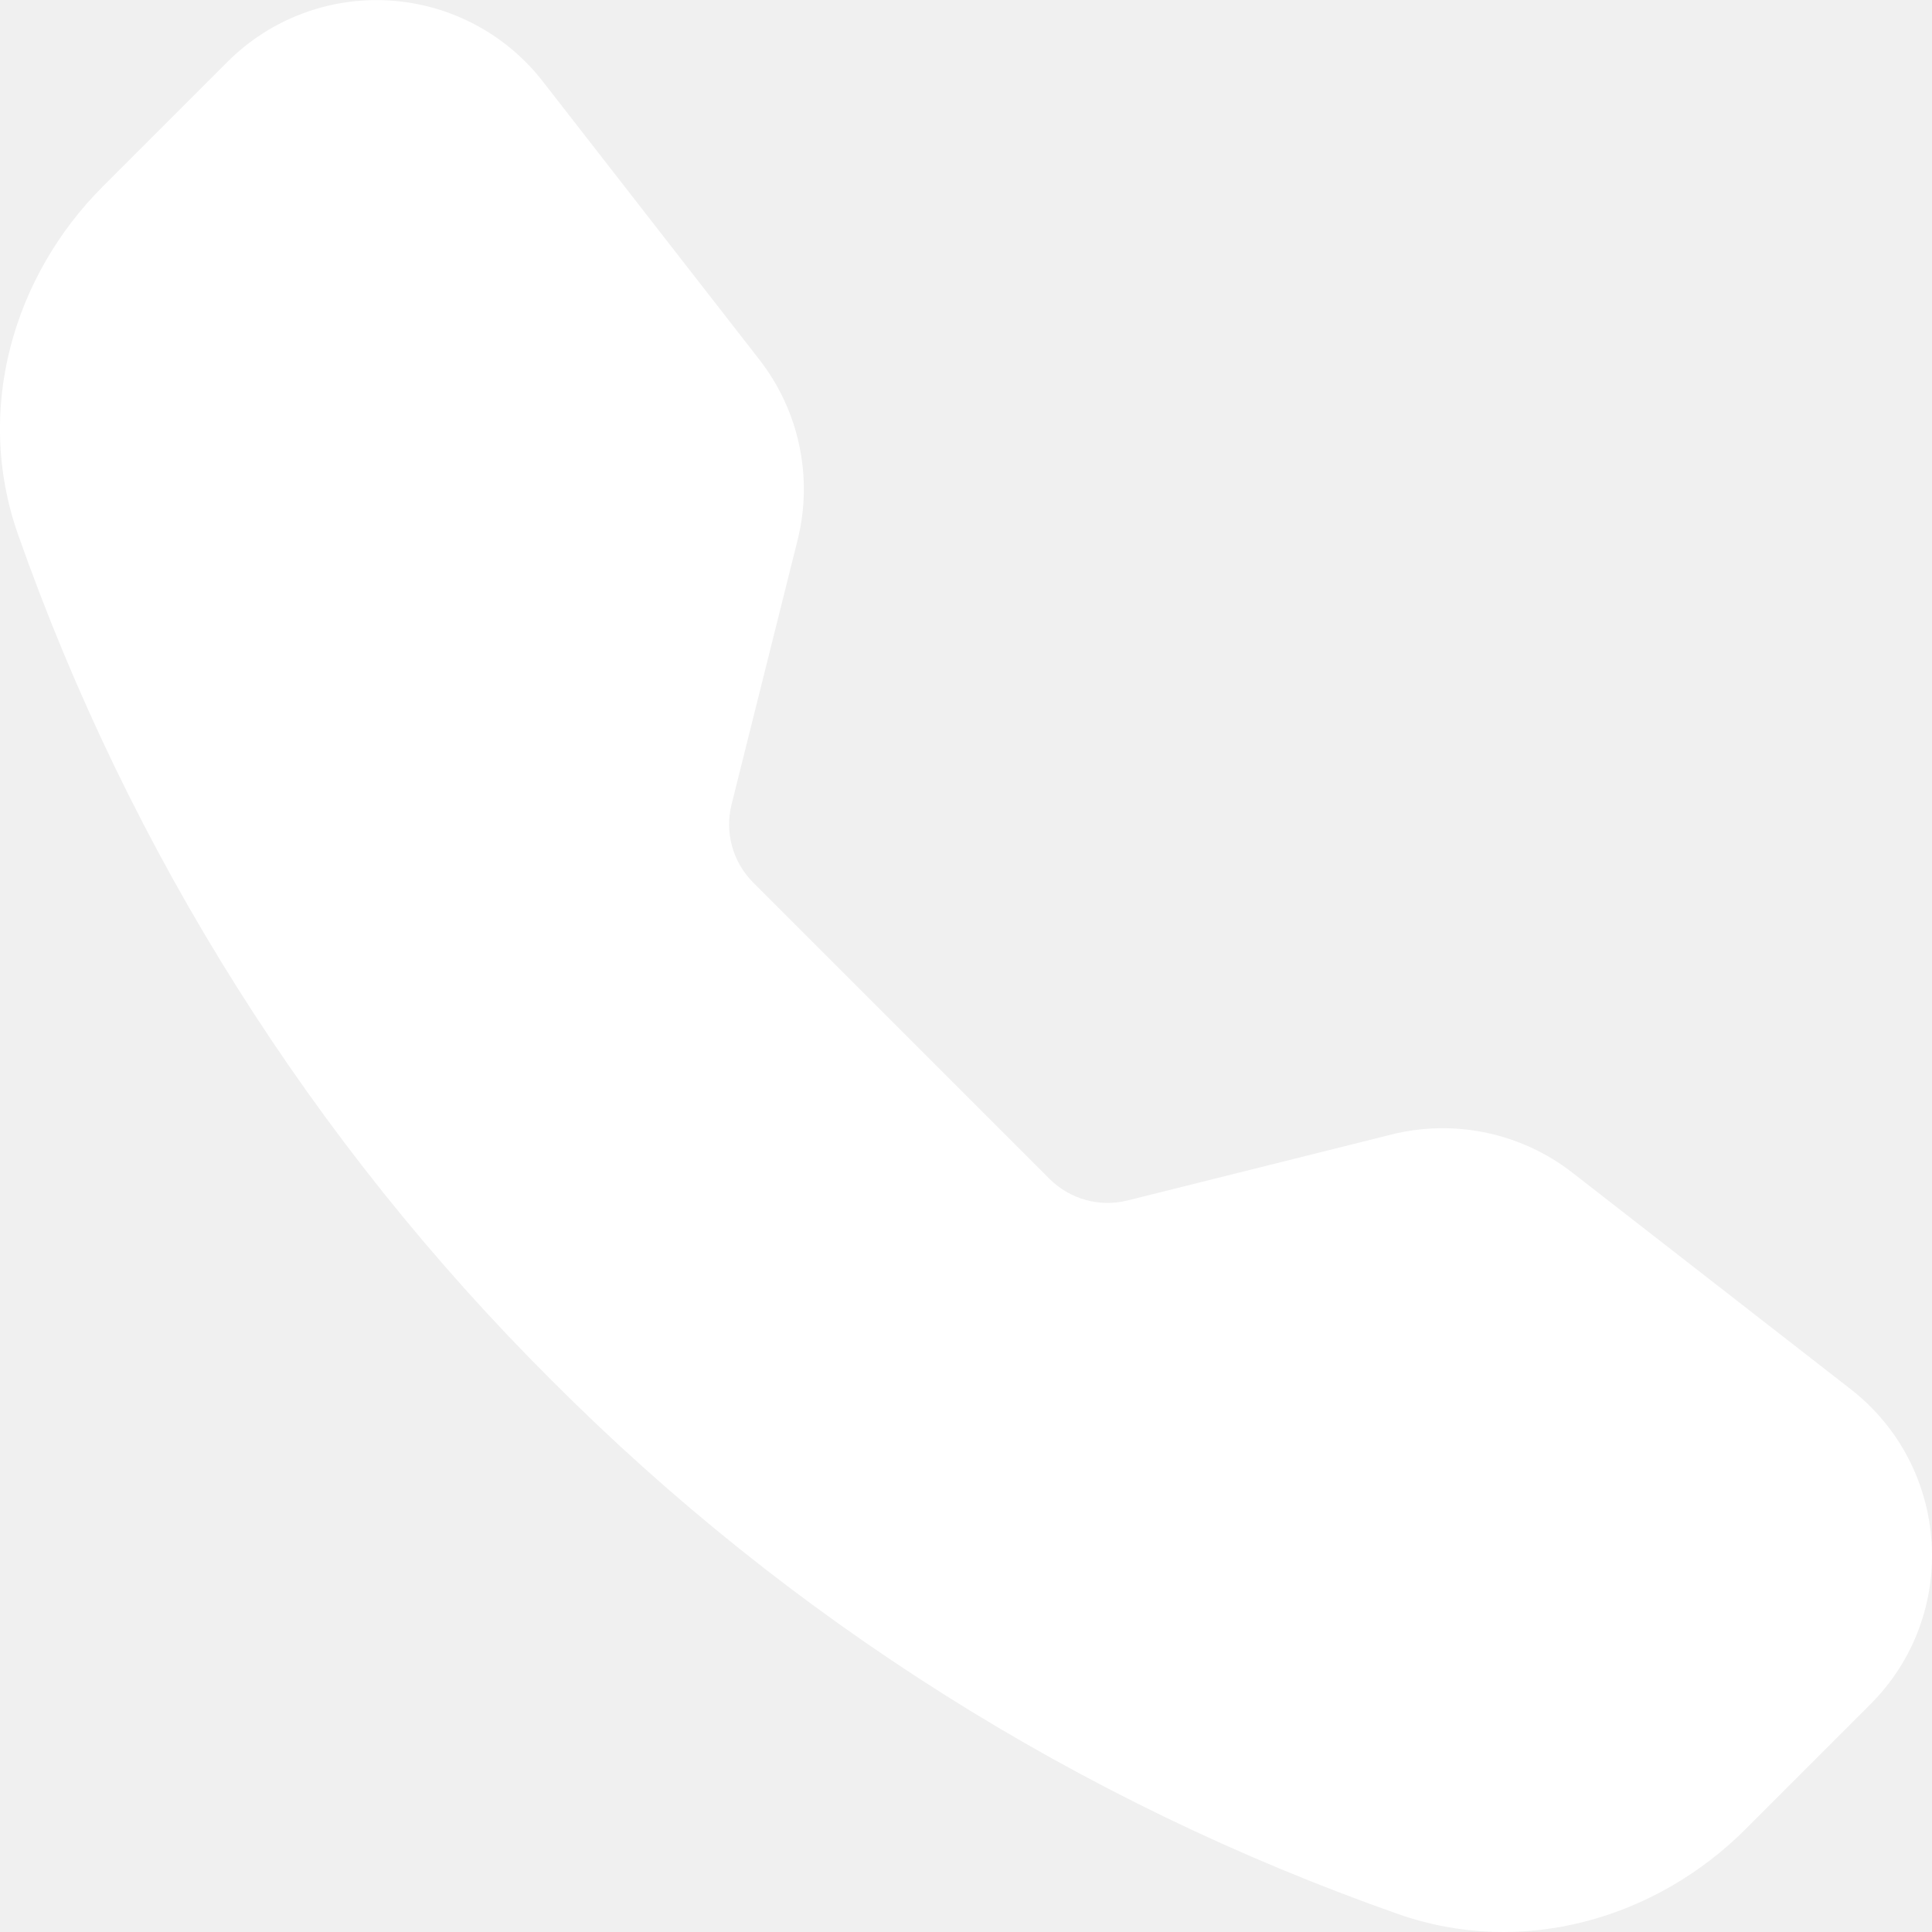
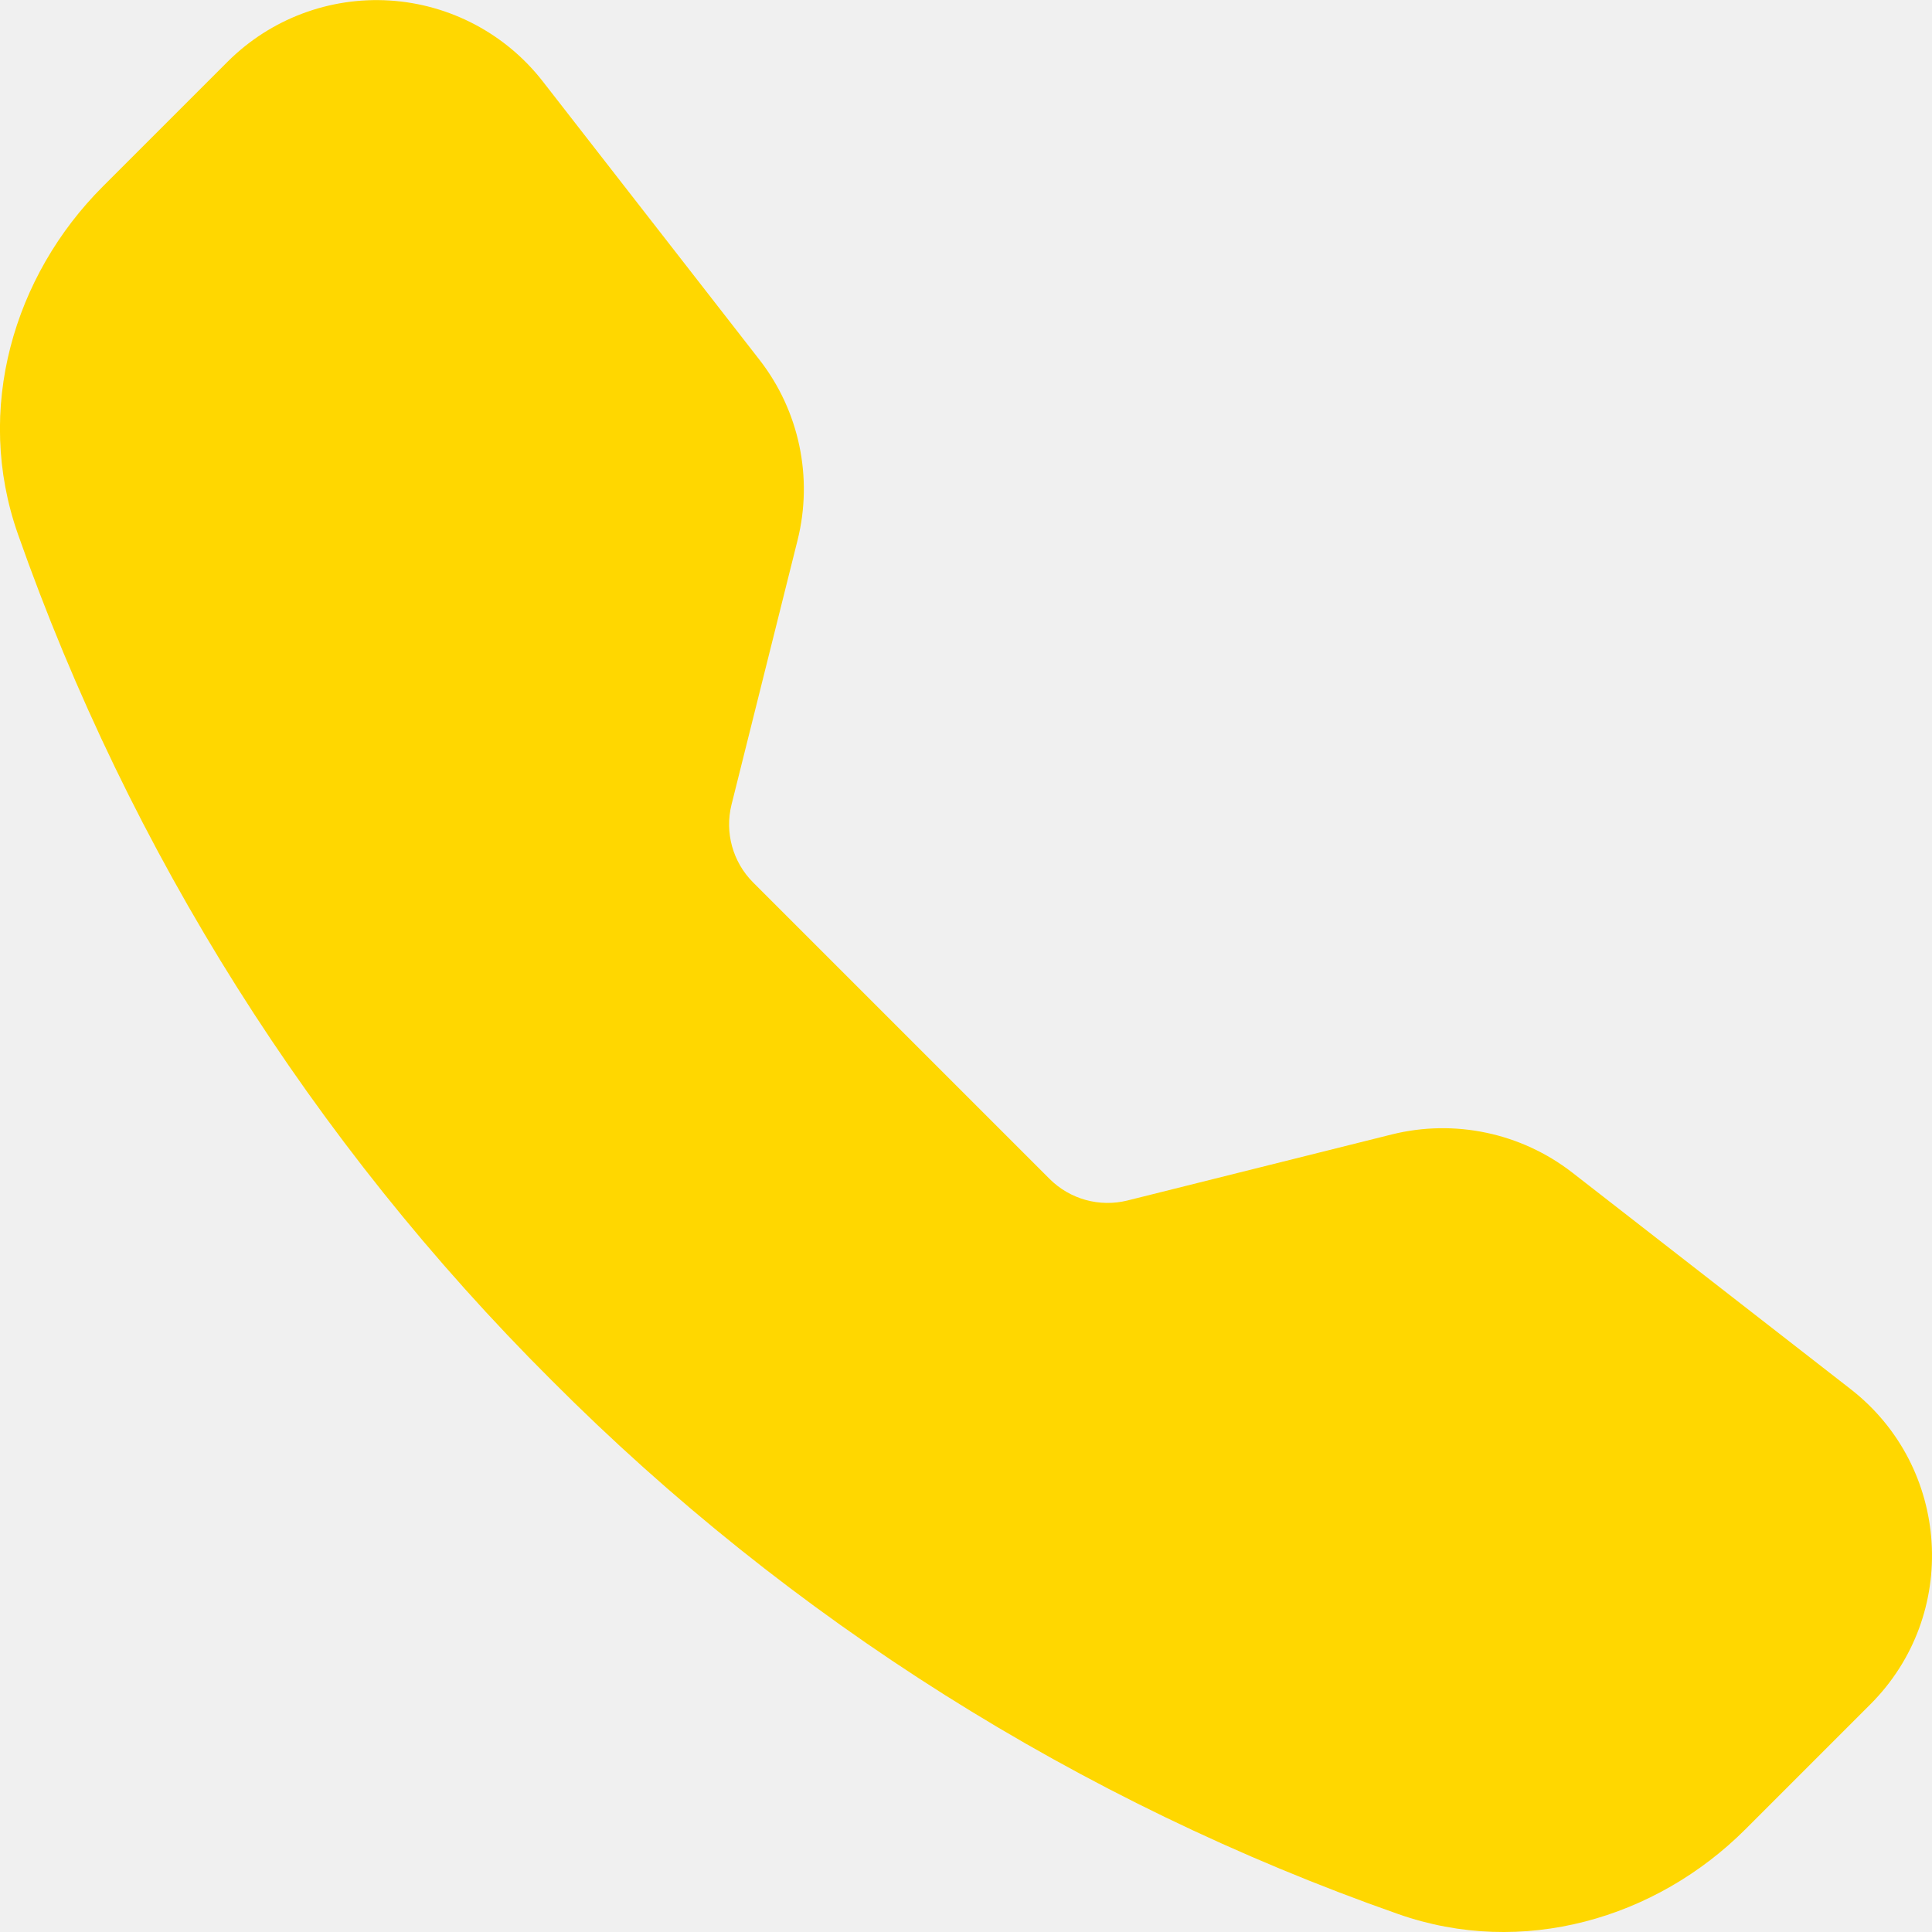
- <svg xmlns="http://www.w3.org/2000/svg" width="20" height="20" fill="white" class="bi bi-telephone-fill" viewBox="0 0 16 16">
+ <svg xmlns="http://www.w3.org/2000/svg" width="20" height="20" fill="gold" class="bi bi-telephone-fill" viewBox="0 0 16 16">
  <path fill-rule="evenodd" d="M1.885.511a1.745 1.745 0 0 1 2.61.163L6.29 2.98c.329.423.445.974.315 1.494l-.547 2.19a.68.68 0 0 0 .178.643l2.457 2.457a.68.68 0 0 0 .644.178l2.189-.547a1.75 1.75 0 0 1 1.494.315l2.306 1.794c.829.645.905 1.87.163 2.611l-1.034 1.034c-.74.74-1.846 1.065-2.877.702a18.6 18.6 0 0 1-7.01-4.42 18.6 18.6 0 0 1-4.42-7.009c-.362-1.03-.037-2.137.703-2.877z" />
</svg>
